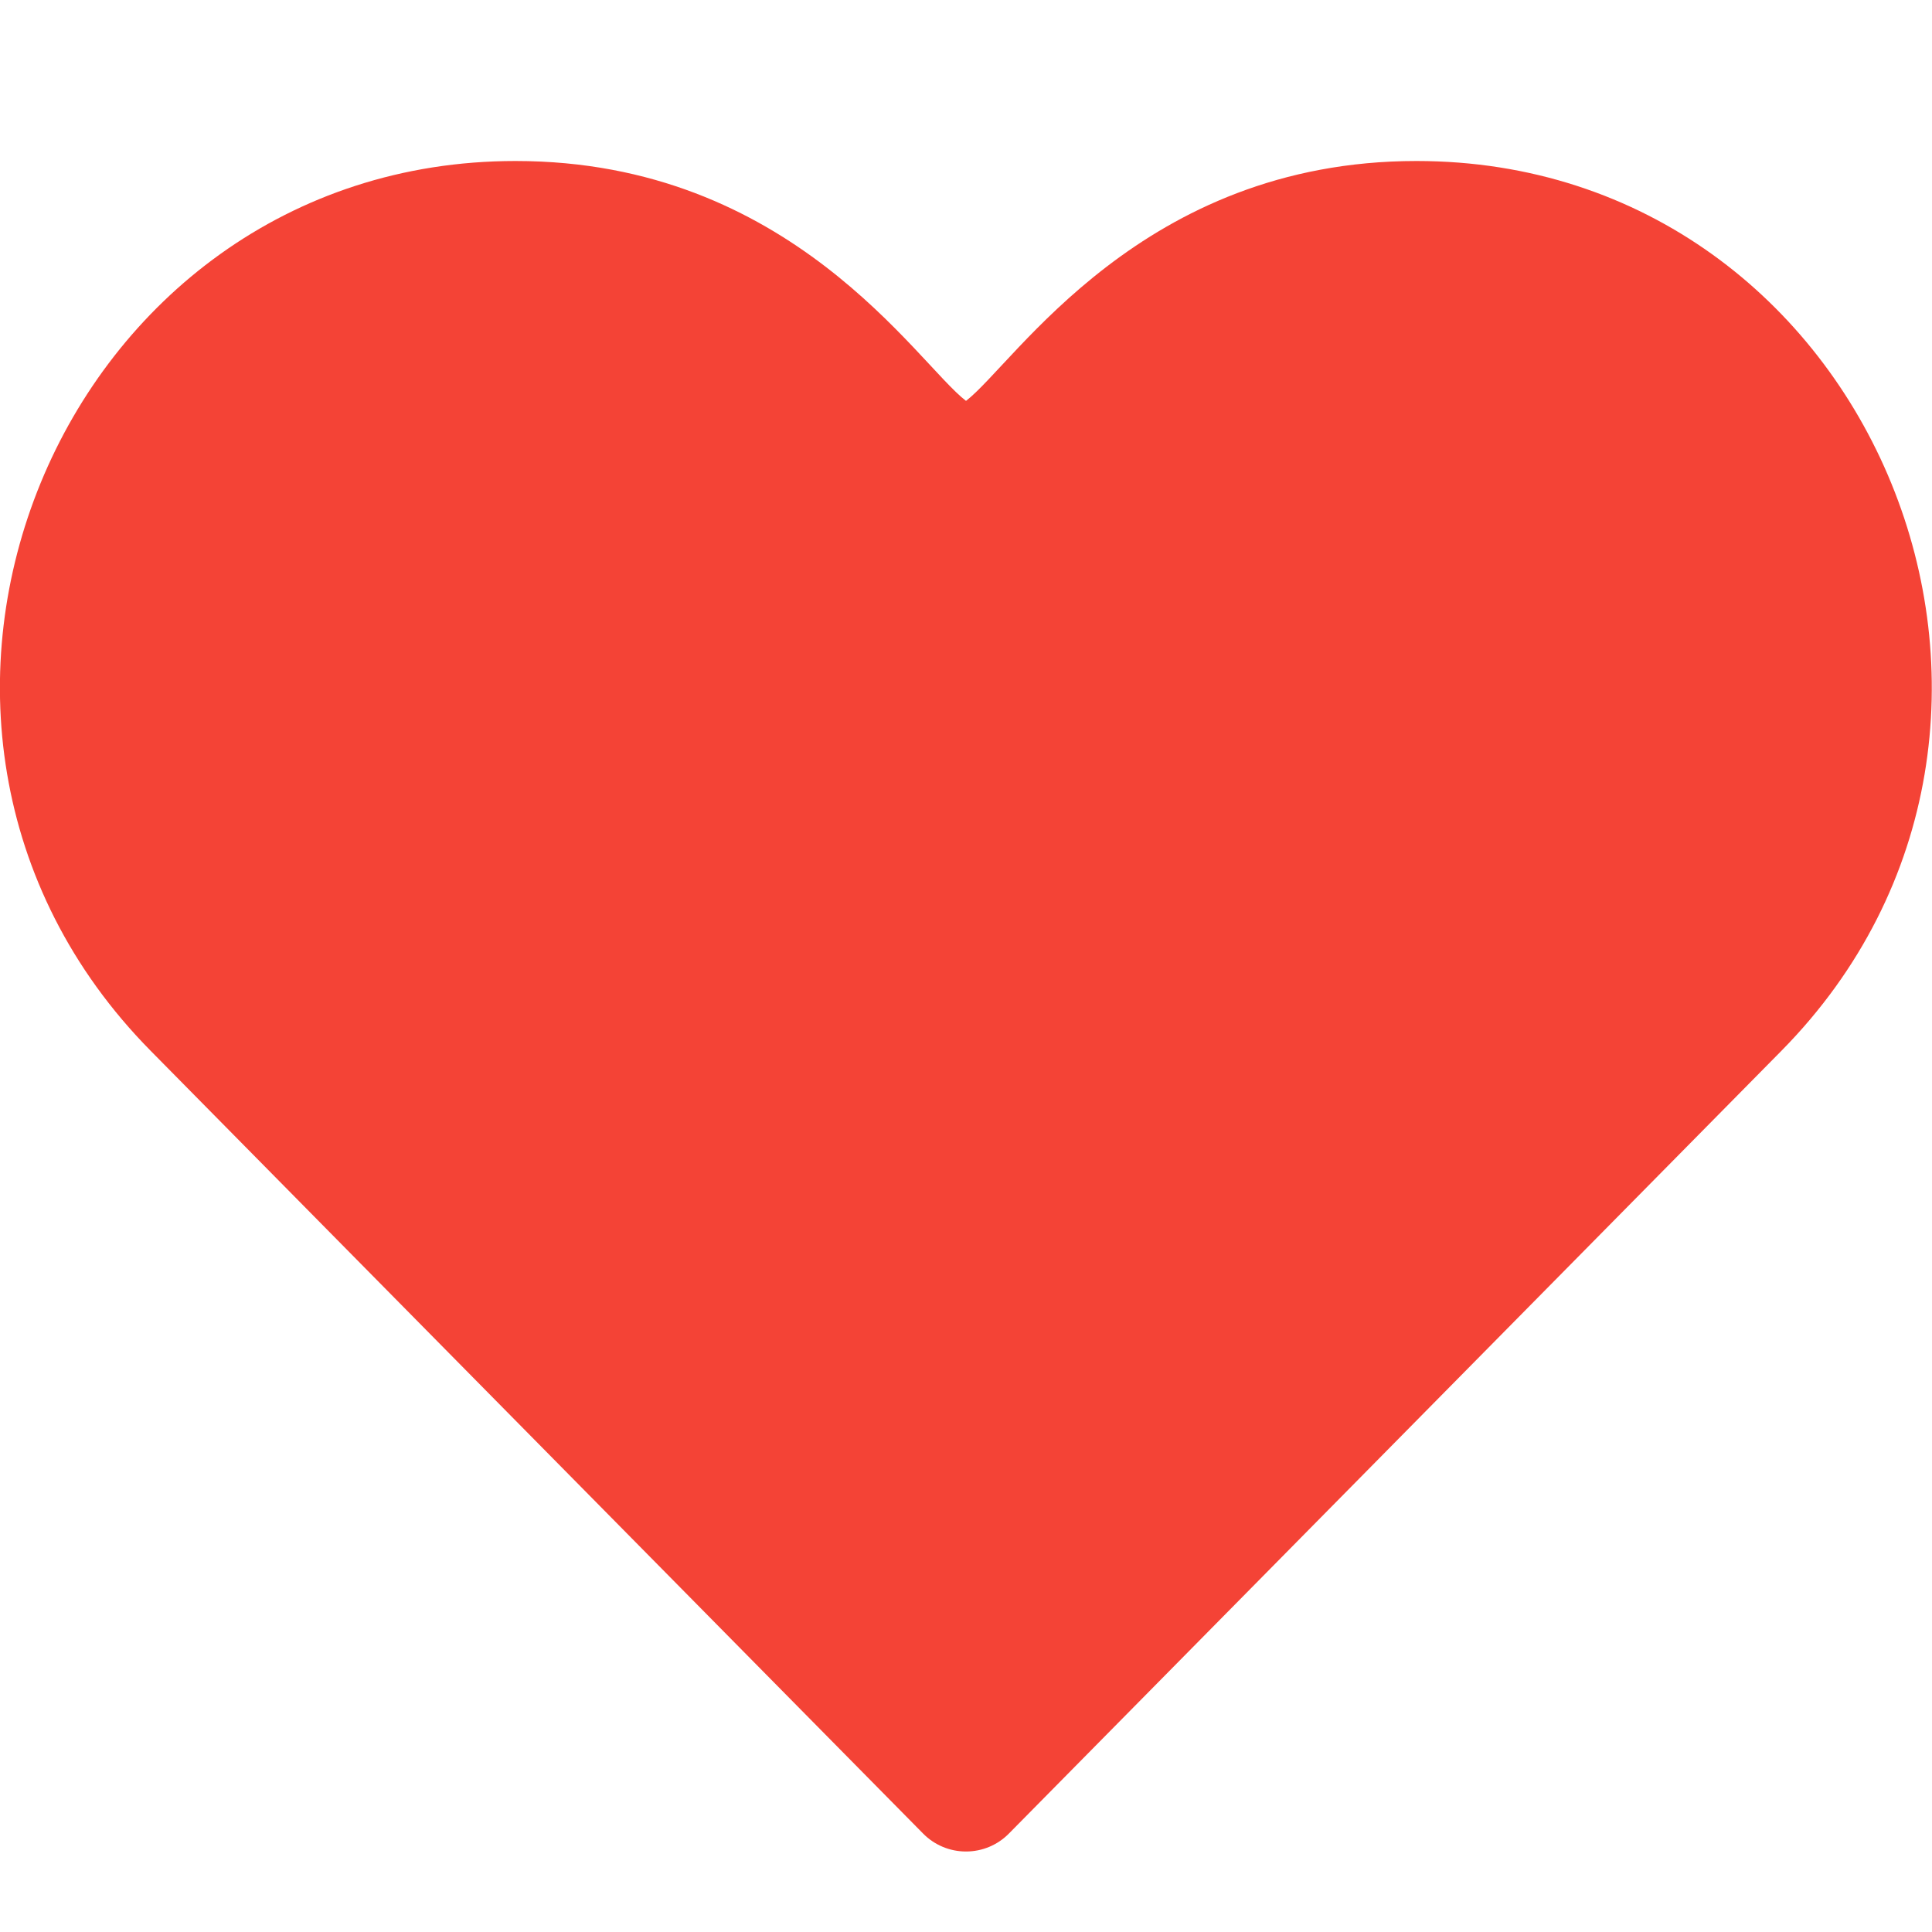
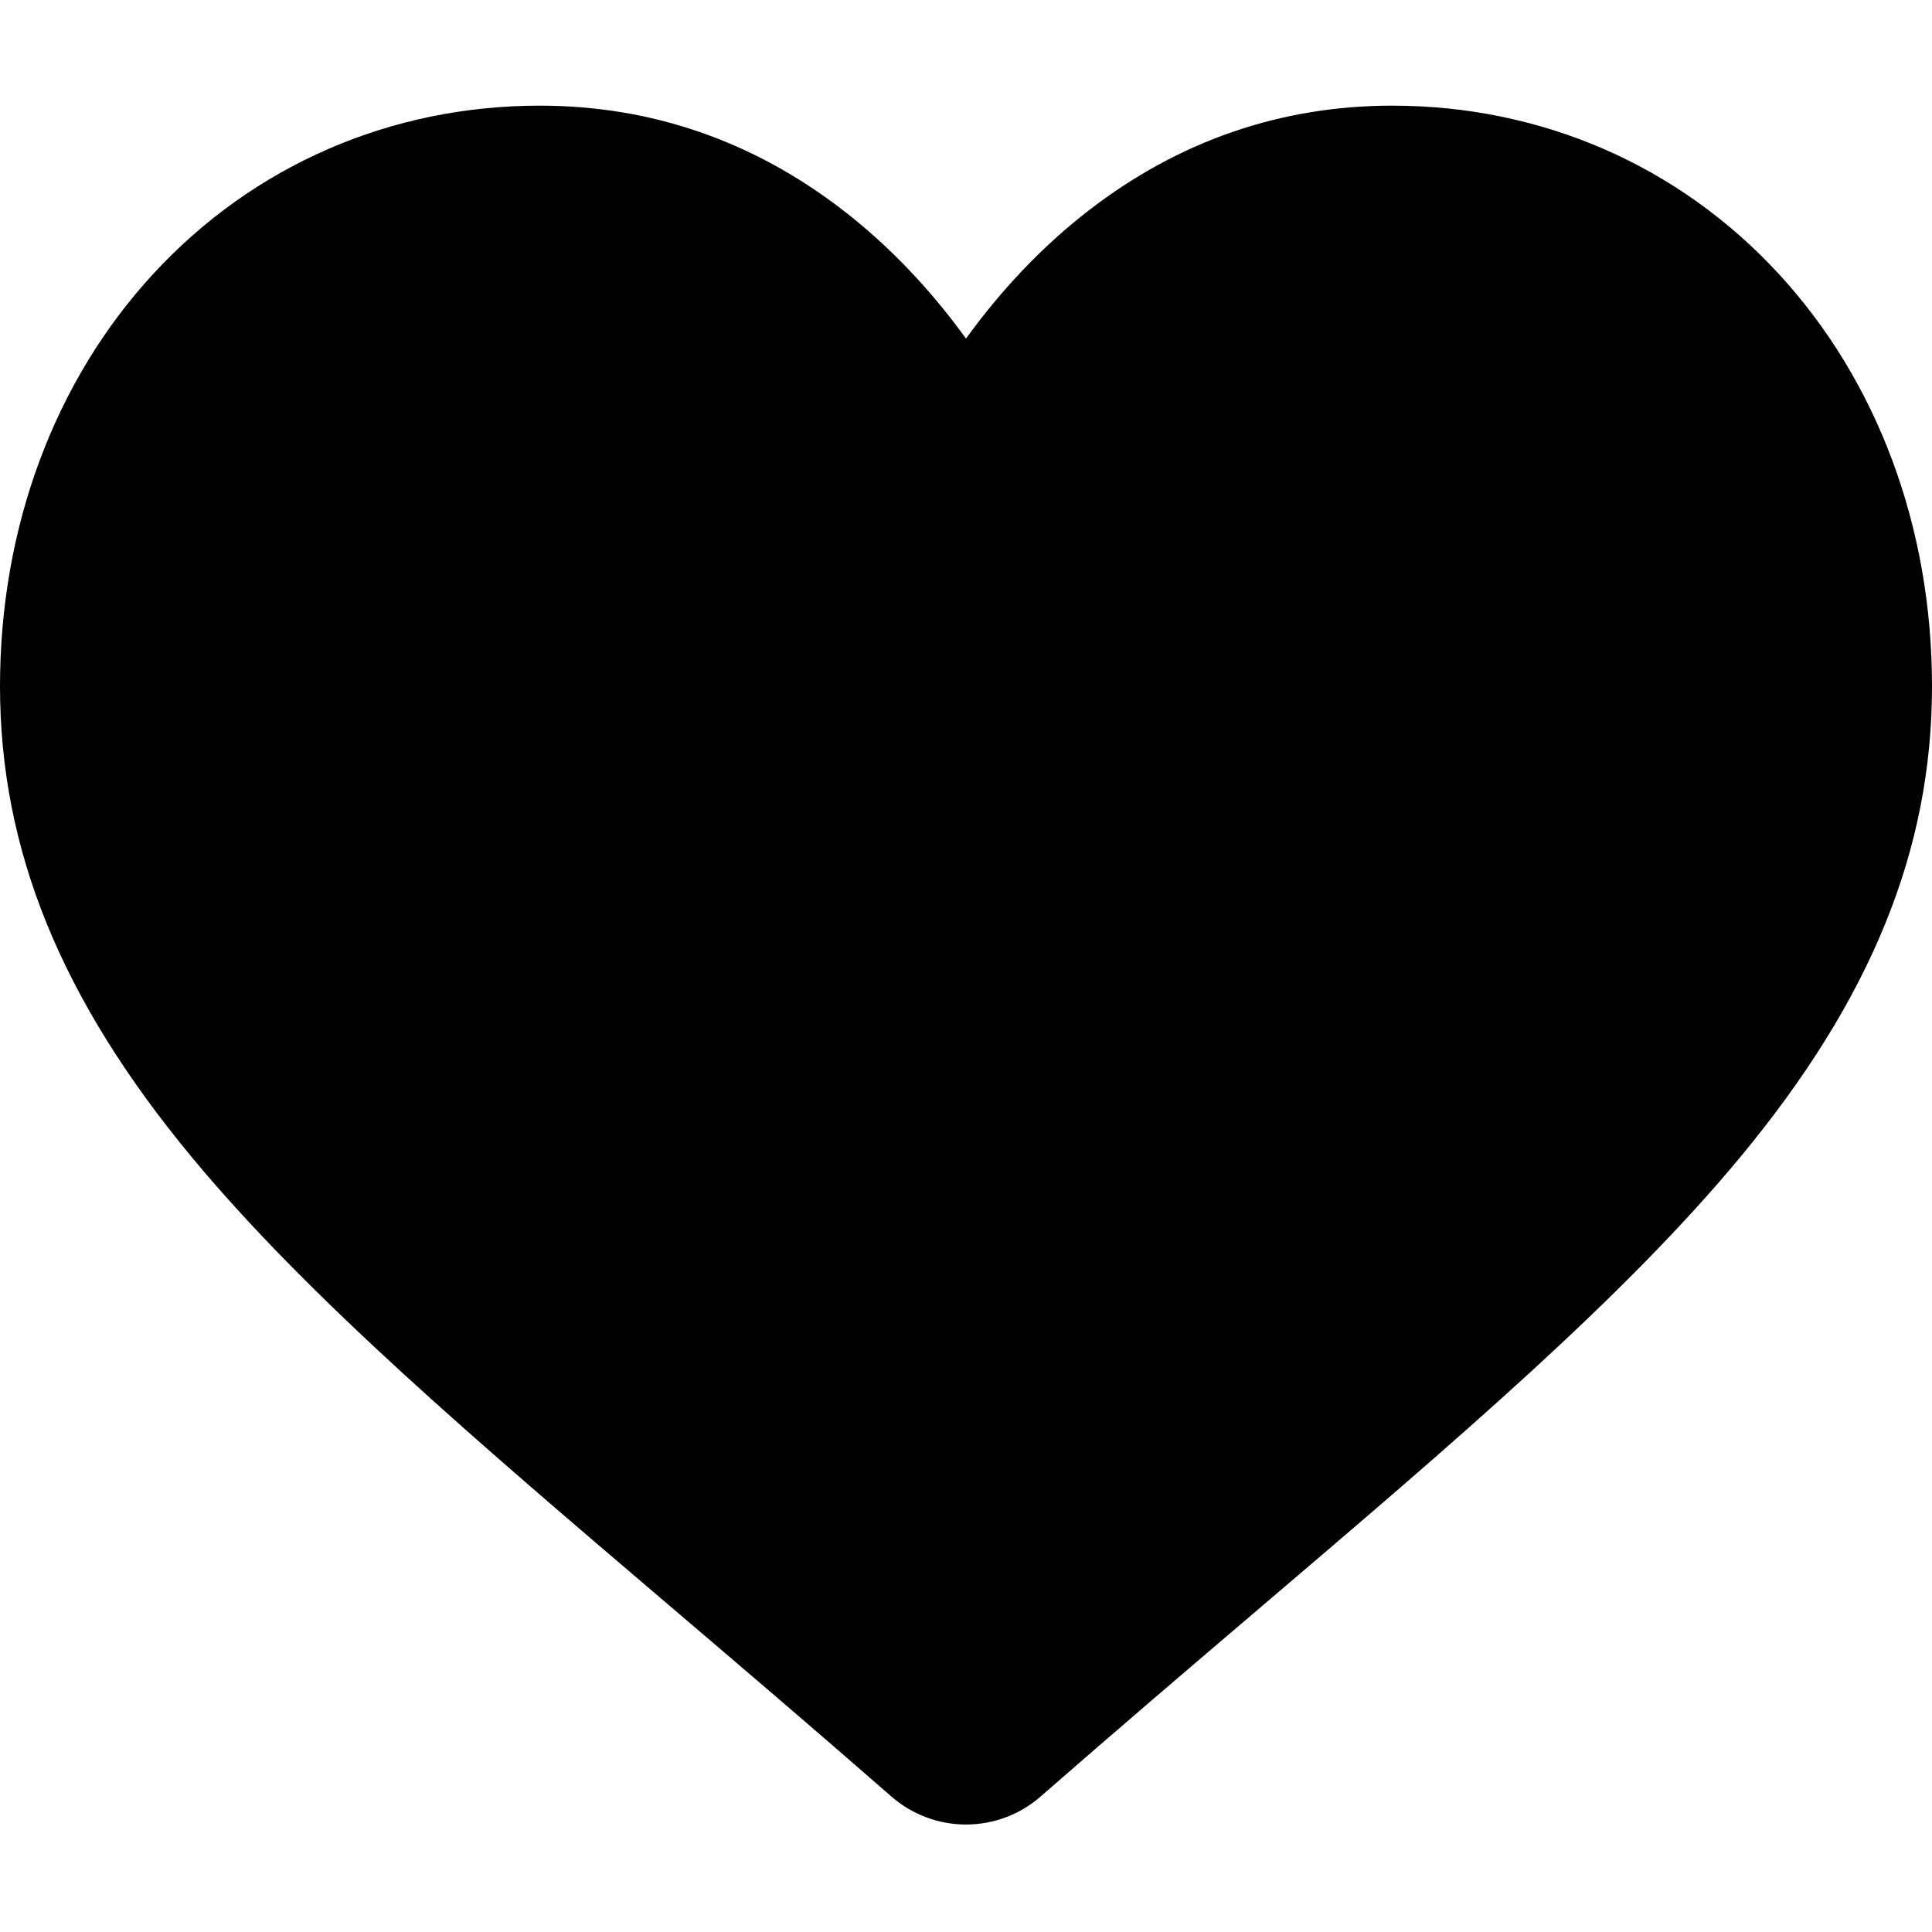
- <svg xmlns="http://www.w3.org/2000/svg" id="color" enable-background="new 0 0 24 24" height="512" viewBox="0 0 24 24" width="512">
-   <path d="m11.466 22.776c.141.144.333.224.534.224s.393-.08.534-.224l9.594-9.721c4.001-4.053 1.158-11.055-4.532-11.055-3.417 0-4.985 2.511-5.596 2.98-.614-.471-2.172-2.98-5.596-2.98-5.672 0-8.55 6.984-4.531 11.055z" fill="#f44336" />
+ <svg xmlns="http://www.w3.org/2000/svg" viewBox="0 -28 512 512">
+   <path d="m471.383 44.578c-26.504-28.746-62.871-44.578-102.41-44.578-29.555 0-56.621 9.344-80.449 27.77-12.023 9.301-22.918 20.68-32.523 33.961-9.602-13.277-20.5-24.66-32.527-33.961-23.824-18.426-50.891-27.77-80.445-27.77-39.539 0-75.91 15.832-102.414 44.578-26.188 28.41-40.613 67.223-40.613 109.293 0 43.301 16.137 82.938 50.781 124.742 30.992 37.395 75.535 75.355 127.117 119.312 17.613 15.012 37.578 32.027 58.309 50.152 5.477 4.797 12.504 7.438 19.793 7.438 7.285 0 14.316-2.641 19.785-7.43 20.73-18.129 40.707-35.152 58.328-50.172 51.574-43.949 96.117-81.906 127.109-119.305 34.645-41.801 50.777-81.438 50.777-124.742 0-42.066-14.426-80.879-40.617-109.289zm0 0" />
</svg>
